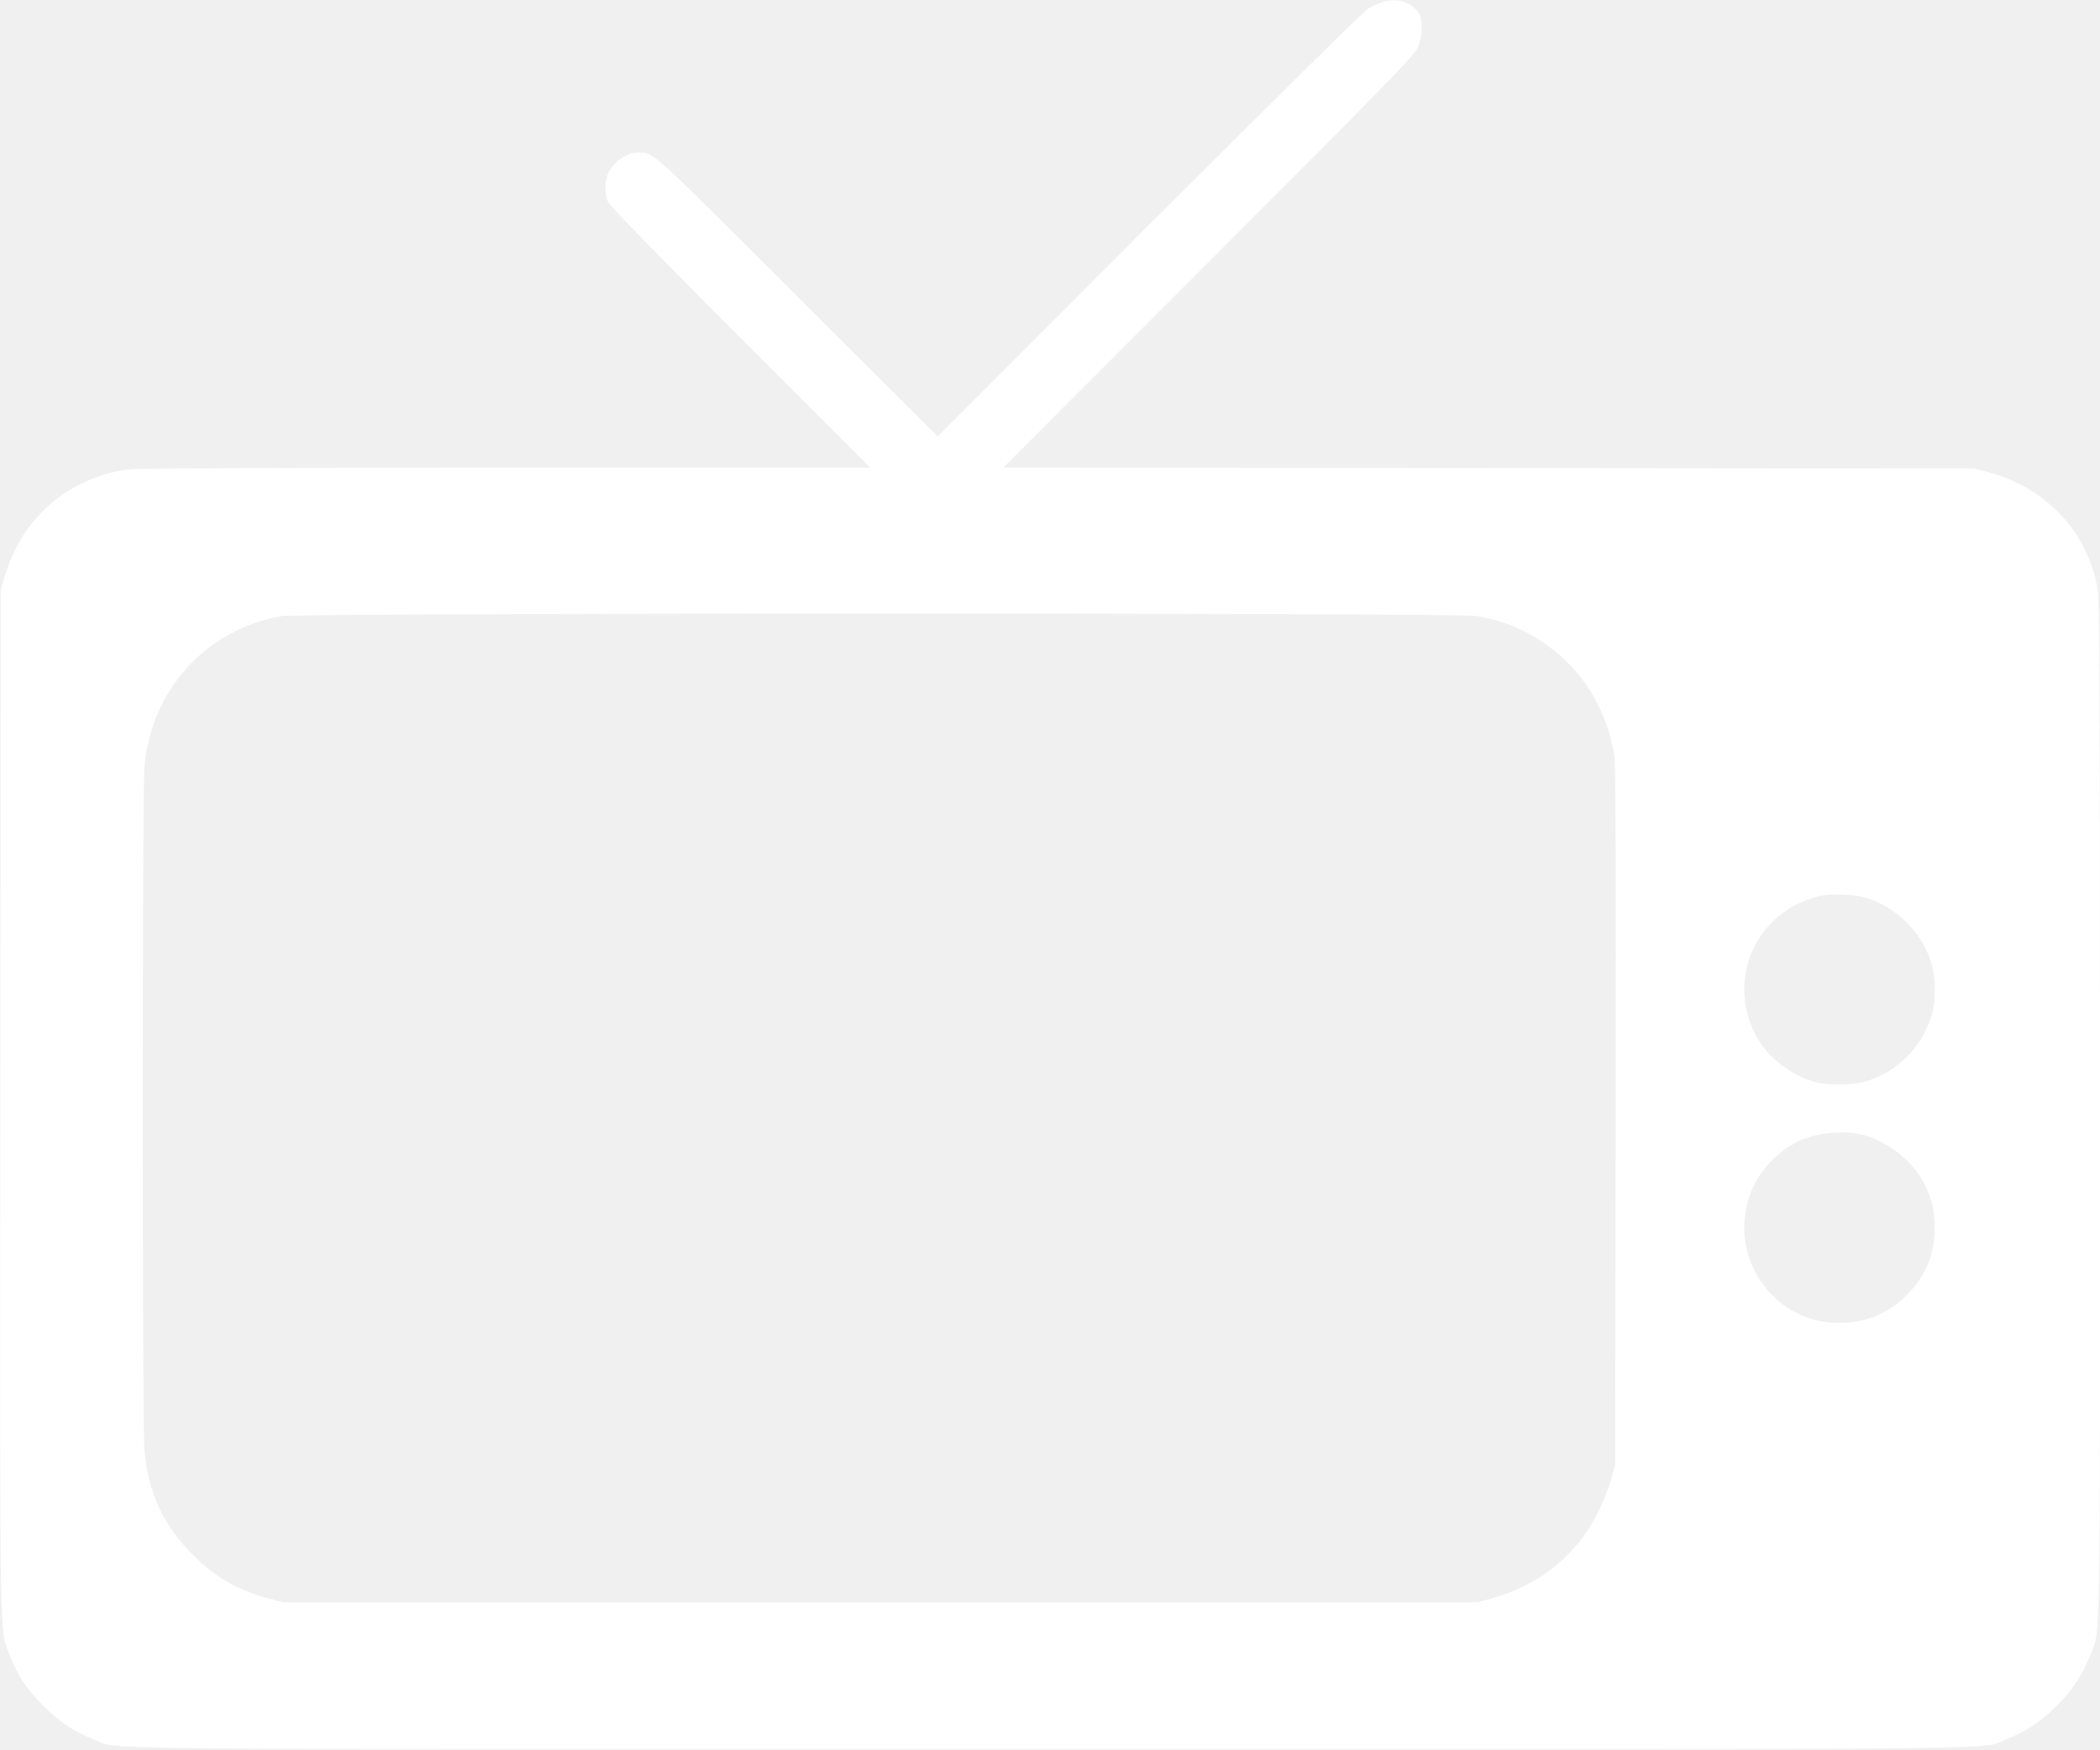
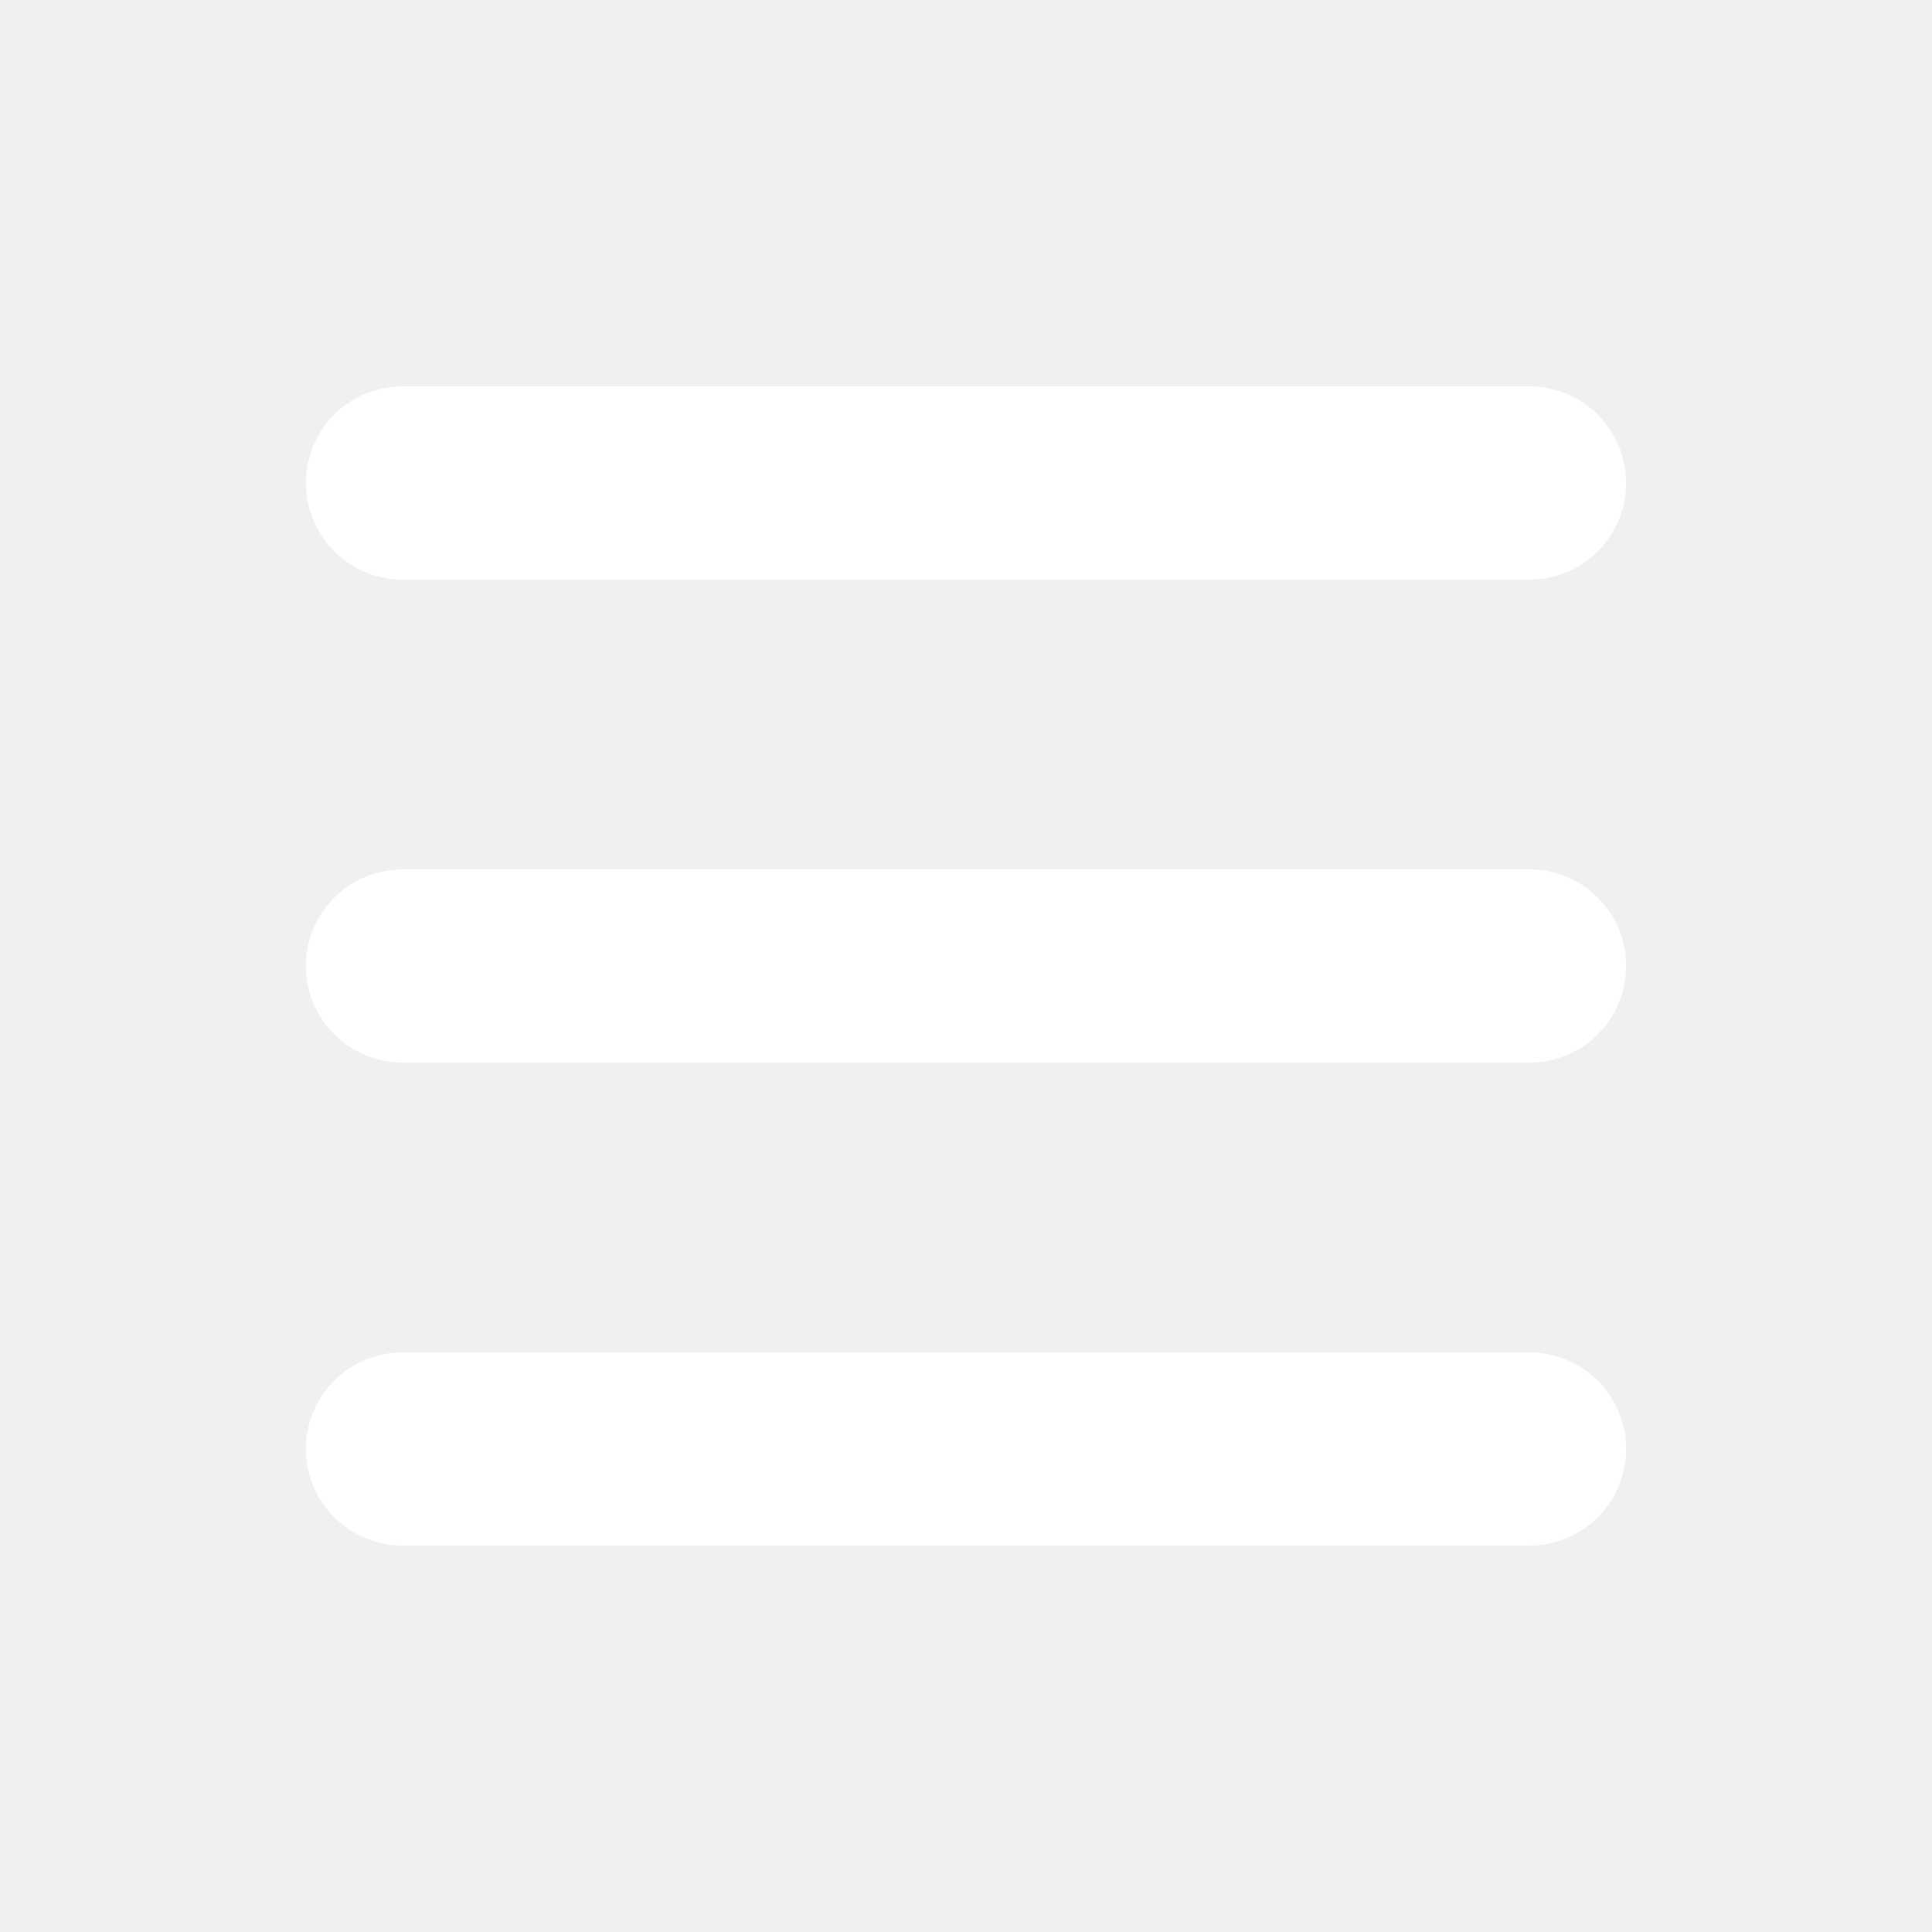
- <svg xmlns="http://www.w3.org/2000/svg" version="1.0" width="1280pt" height="1066pt" viewBox="0 0 1280 1066" preserveAspectRatio="xMidYMid meet">
-   <g transform="translate(0,1066) scale(0.1,-0.1)" fill="#fff" stroke="none">
-     <path d="M8423 10646 c-23 -8 -62 -25 -85 -39 -24 -14 -623 -606 -1333 -1316 l-1290 -1291 -855 853 c-911 910 -875 877 -969 877 -69 0 -145 -51 -182 -122 -23 -45 -25 -125 -4 -176 11 -26 254 -275 808 -830 l792 -792 -2215 0 c-1431 0 -2244 -4 -2296 -10 -115 -15 -187 -35 -282 -80 -101 -48 -155 -85 -236 -161 -114 -106 -200 -251 -248 -415 l-23 -79 -3 -3120 c-2 -3432 -6 -3207 58 -3373 48 -124 98 -200 200 -303 103 -104 188 -161 314 -210 165 -64 -304 -59 5826 -59 6130 0 5661 -5 5826 59 122 48 212 107 310 205 98 98 157 188 205 310 63 162 59 -54 59 3335 -1 2535 -3 3099 -14 3161 -62 345 -310 613 -655 709 l-96 26 -2960 3 -2960 2 1247 1248 c1025 1025 1251 1257 1274 1302 37 72 41 182 8 226 -50 67 -131 89 -221 60z m577 -3740 c258 -42 485 -178 646 -388 95 -123 172 -306 194 -463 8 -57 10 -678 8 -2200 l-3 -2120 -23 -85 c-13 -47 -44 -130 -71 -185 -132 -276 -360 -464 -662 -547 l-84 -23 -3640 0 -3640 0 -82 22 c-189 50 -325 127 -458 258 -189 185 -281 383 -305 650 -13 149 -13 4012 0 4161 42 470 374 836 833 919 110 20 7165 21 7287 1z m2349 -1711 c205 -49 384 -229 431 -434 17 -71 17 -192 1 -261 -49 -209 -218 -382 -426 -435 -76 -19 -214 -19 -289 0 -152 40 -302 159 -369 295 -138 275 -52 594 204 760 56 36 149 73 209 83 59 10 180 6 239 -8z m-17 -1446 c162 -33 329 -162 400 -309 47 -97 62 -164 60 -275 -1 -160 -62 -295 -184 -411 -113 -107 -246 -157 -409 -156 -371 4 -642 362 -549 726 40 157 139 284 288 369 102 57 271 81 394 56z" />
+ <svg xmlns="http://www.w3.org/2000/svg" width="256px" height="256px" viewBox="0 0 24.00 24.00" fill="none">
+   <g id="SVGRepo_bgCarrier" stroke-width="0" />
+   <g id="SVGRepo_tracerCarrier" stroke-linecap="round" stroke-linejoin="round" />
+   <g id="SVGRepo_iconCarrier">
+     <path d="M5 6H12H19M5 12H19M5 18H19" stroke="#ffffff" stroke-width="2.4" stroke-linecap="round" />
  </g>
</svg>
